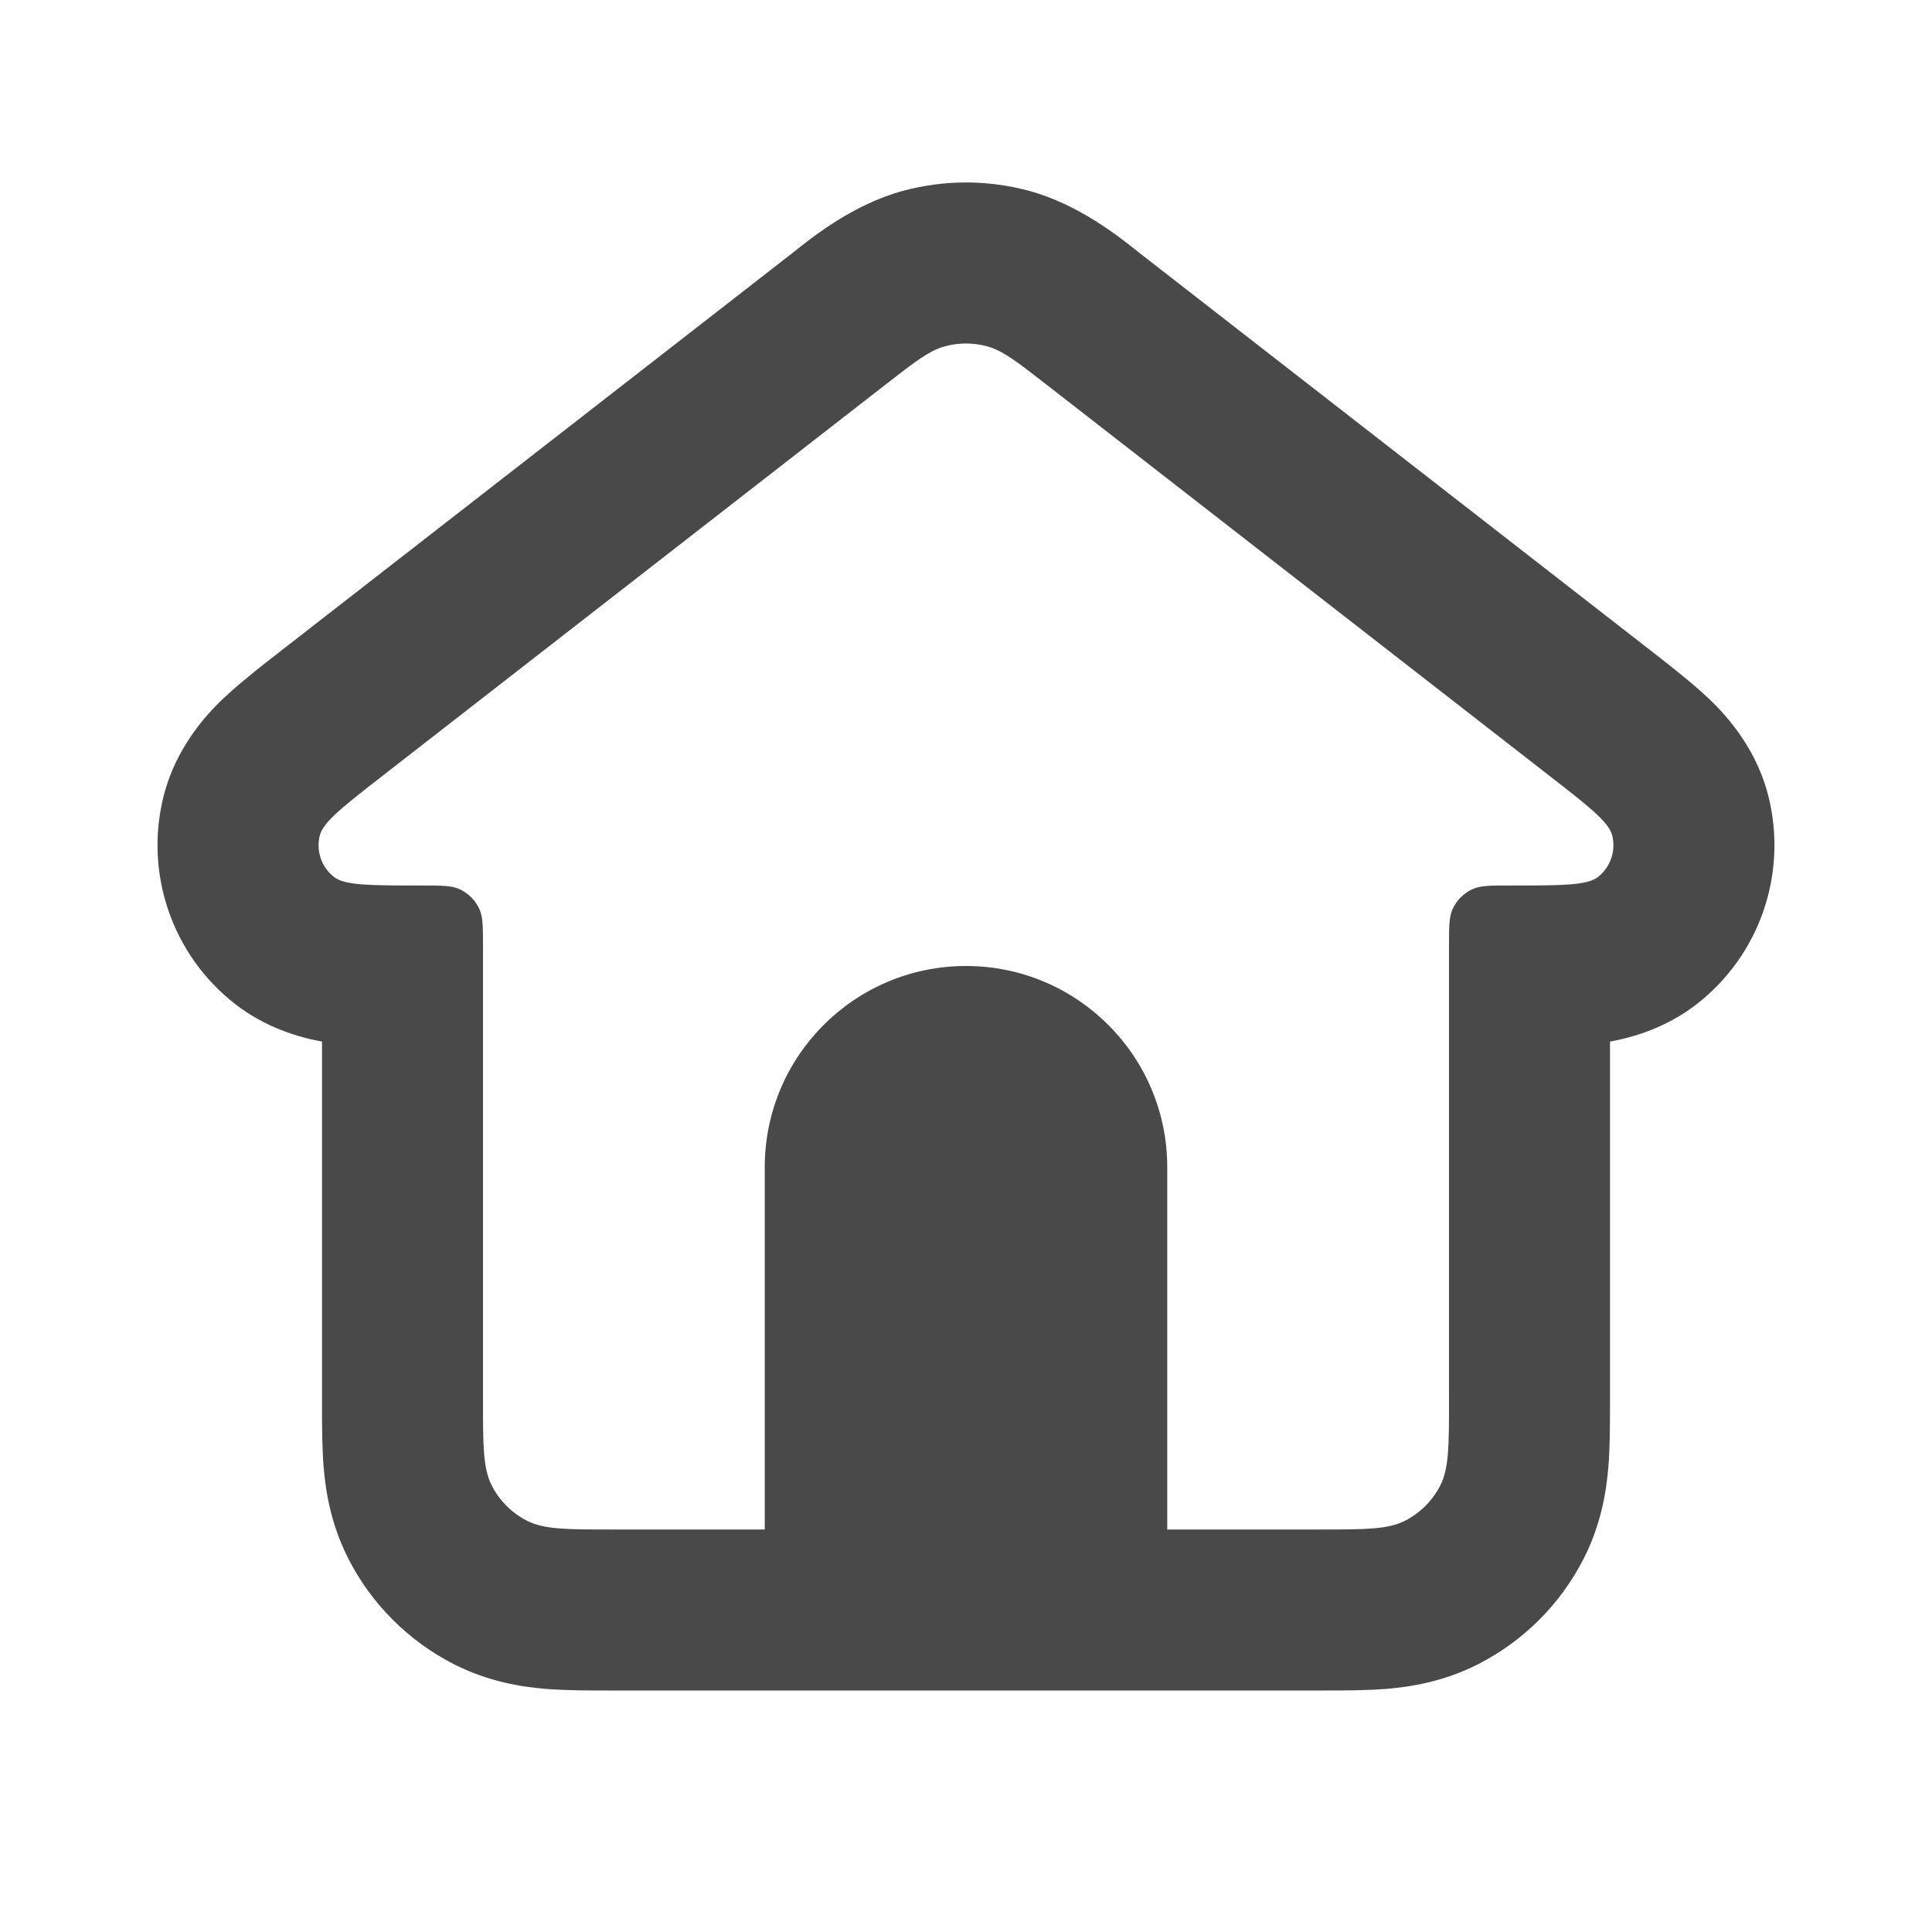
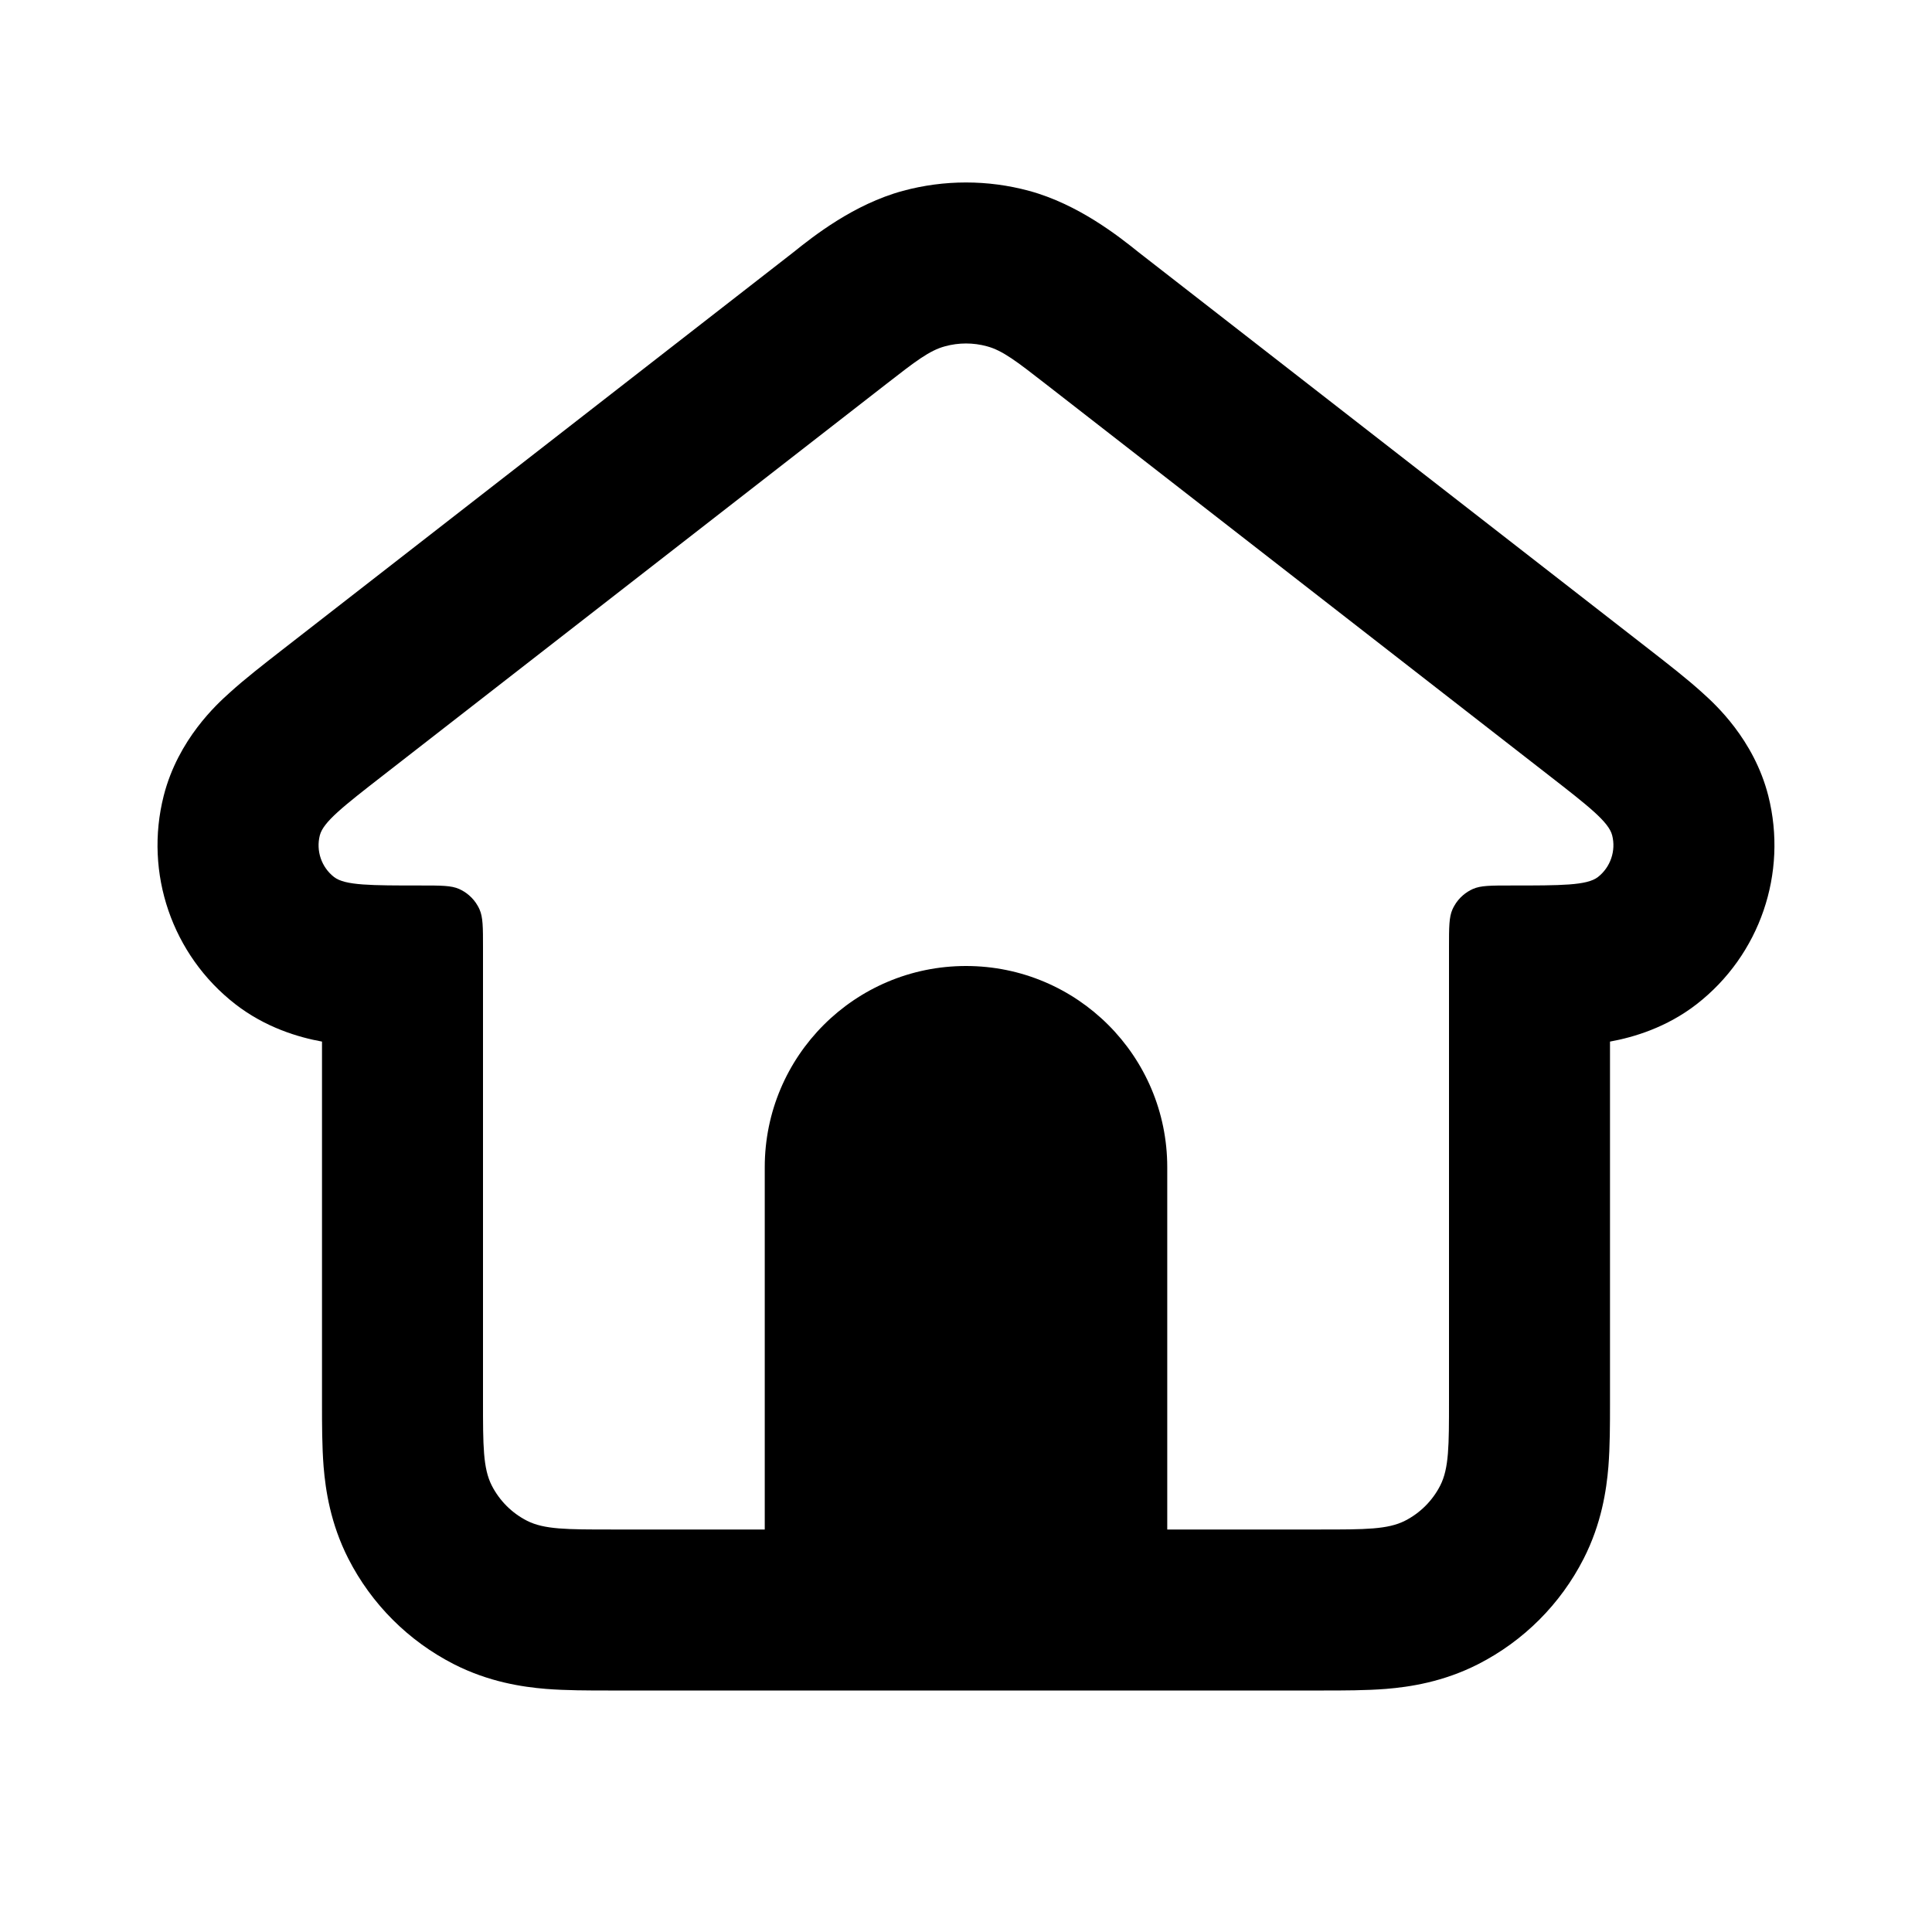
- <svg xmlns="http://www.w3.org/2000/svg" width="24" height="24" viewBox="0 0 24 24" fill="none" aria-hidden="true" style="flex-shrink: 0;">
-   <path fill-rule="evenodd" clip-rule="evenodd" d="M9.79 3.185L3.495 8.081C3.282 8.247 3.041 8.434 2.854 8.604L2.842 8.615C2.7 8.743 2.213 9.182 2.034 9.884C1.789 10.847 2.138 11.864 2.923 12.474C3.298 12.765 3.708 12.886 4 12.939L4 17.446C4 17.684 4 17.969 4.02 18.22C4.044 18.51 4.105 18.926 4.327 19.362C4.615 19.927 5.074 20.385 5.638 20.673C6.074 20.895 6.49 20.956 6.78 20.98C7.031 21 7.316 21 7.554 21H16.446C16.684 21 16.969 21 17.22 20.98C17.51 20.956 17.926 20.895 18.362 20.673C18.927 20.385 19.385 19.927 19.673 19.362C19.895 18.926 19.956 18.51 19.98 18.22C20 17.969 20 17.684 20 17.446L20 12.939C20.292 12.886 20.702 12.765 21.077 12.474C21.862 11.864 22.21 10.847 21.966 9.884C21.787 9.182 21.3 8.743 21.158 8.615L21.146 8.604C20.959 8.434 20.718 8.247 20.505 8.081L14.21 3.185C14.191 3.17 14.168 3.152 14.142 3.132C13.9 2.938 13.396 2.537 12.784 2.371C12.271 2.232 11.729 2.232 11.216 2.371C10.604 2.537 10.1 2.938 9.858 3.132C9.832 3.152 9.809 3.17 9.79 3.185ZM11.739 4.302C11.545 4.354 11.369 4.491 11.018 4.764L4.763 9.629C4.264 10.017 4.015 10.211 3.973 10.377C3.924 10.569 3.993 10.773 4.15 10.895C4.286 11 4.602 11 5.234 11C5.482 11 5.606 11 5.703 11.043C5.748 11.063 5.79 11.09 5.826 11.121C5.869 11.158 5.906 11.202 5.934 11.252C5.942 11.266 5.95 11.281 5.957 11.297C6 11.394 6 11.518 6 11.766V17.4C6 17.96 6 18.24 6.109 18.454C6.205 18.642 6.358 18.795 6.546 18.891C6.76 19 7.04 19 7.6 19H9.5V14.5C9.5 13.119 10.619 12 12 12C13.381 12 14.5 13.119 14.5 14.5V19H16.4C16.96 19 17.24 19 17.454 18.891C17.642 18.795 17.795 18.642 17.891 18.454C18 18.24 18 17.96 18 17.4V11.766C18 11.518 18 11.394 18.043 11.297C18.05 11.281 18.058 11.266 18.066 11.252C18.094 11.202 18.131 11.158 18.174 11.121C18.21 11.09 18.252 11.063 18.297 11.043C18.394 11 18.518 11 18.766 11C19.398 11 19.714 11 19.85 10.895C20.006 10.773 20.076 10.569 20.027 10.377C19.985 10.211 19.736 10.017 19.237 9.629L12.982 4.764C12.631 4.491 12.455 4.354 12.261 4.302C12.09 4.255 11.91 4.255 11.739 4.302Z" fill="#494949" />
+ <svg xmlns="http://www.w3.org/2000/svg" width="24" height="24" viewBox="0 0 24 24" fill="currentColor" aria-hidden="true" style="flex-shrink: 0;">
+   <path fill-rule="evenodd" clip-rule="evenodd" d="M9.79 3.185L3.495 8.081C3.282 8.247 3.041 8.434 2.854 8.604L2.842 8.615C2.7 8.743 2.213 9.182 2.034 9.884C1.789 10.847 2.138 11.864 2.923 12.474C3.298 12.765 3.708 12.886 4 12.939L4 17.446C4 17.684 4 17.969 4.02 18.22C4.044 18.51 4.105 18.926 4.327 19.362C4.615 19.927 5.074 20.385 5.638 20.673C6.074 20.895 6.49 20.956 6.78 20.98C7.031 21 7.316 21 7.554 21H16.446C16.684 21 16.969 21 17.22 20.98C17.51 20.956 17.926 20.895 18.362 20.673C18.927 20.385 19.385 19.927 19.673 19.362C19.895 18.926 19.956 18.51 19.98 18.22C20 17.969 20 17.684 20 17.446L20 12.939C20.292 12.886 20.702 12.765 21.077 12.474C21.862 11.864 22.21 10.847 21.966 9.884C21.787 9.182 21.3 8.743 21.158 8.615L21.146 8.604C20.959 8.434 20.718 8.247 20.505 8.081L14.21 3.185C14.191 3.17 14.168 3.152 14.142 3.132C13.9 2.938 13.396 2.537 12.784 2.371C12.271 2.232 11.729 2.232 11.216 2.371C10.604 2.537 10.1 2.938 9.858 3.132C9.832 3.152 9.809 3.17 9.79 3.185ZM11.739 4.302C11.545 4.354 11.369 4.491 11.018 4.764L4.763 9.629C4.264 10.017 4.015 10.211 3.973 10.377C3.924 10.569 3.993 10.773 4.15 10.895C4.286 11 4.602 11 5.234 11C5.482 11 5.606 11 5.703 11.043C5.748 11.063 5.79 11.09 5.826 11.121C5.869 11.158 5.906 11.202 5.934 11.252C5.942 11.266 5.95 11.281 5.957 11.297C6 11.394 6 11.518 6 11.766V17.4C6 17.96 6 18.24 6.109 18.454C6.205 18.642 6.358 18.795 6.546 18.891C6.76 19 7.04 19 7.6 19H9.5V14.5C9.5 13.119 10.619 12 12 12C13.381 12 14.5 13.119 14.5 14.5V19H16.4C16.96 19 17.24 19 17.454 18.891C17.642 18.795 17.795 18.642 17.891 18.454C18 18.24 18 17.96 18 17.4V11.766C18 11.518 18 11.394 18.043 11.297C18.05 11.281 18.058 11.266 18.066 11.252C18.094 11.202 18.131 11.158 18.174 11.121C18.21 11.09 18.252 11.063 18.297 11.043C18.394 11 18.518 11 18.766 11C19.398 11 19.714 11 19.85 10.895C20.006 10.773 20.076 10.569 20.027 10.377C19.985 10.211 19.736 10.017 19.237 9.629L12.982 4.764C12.631 4.491 12.455 4.354 12.261 4.302C12.09 4.255 11.91 4.255 11.739 4.302Z" fill="currentColor" />
</svg>
